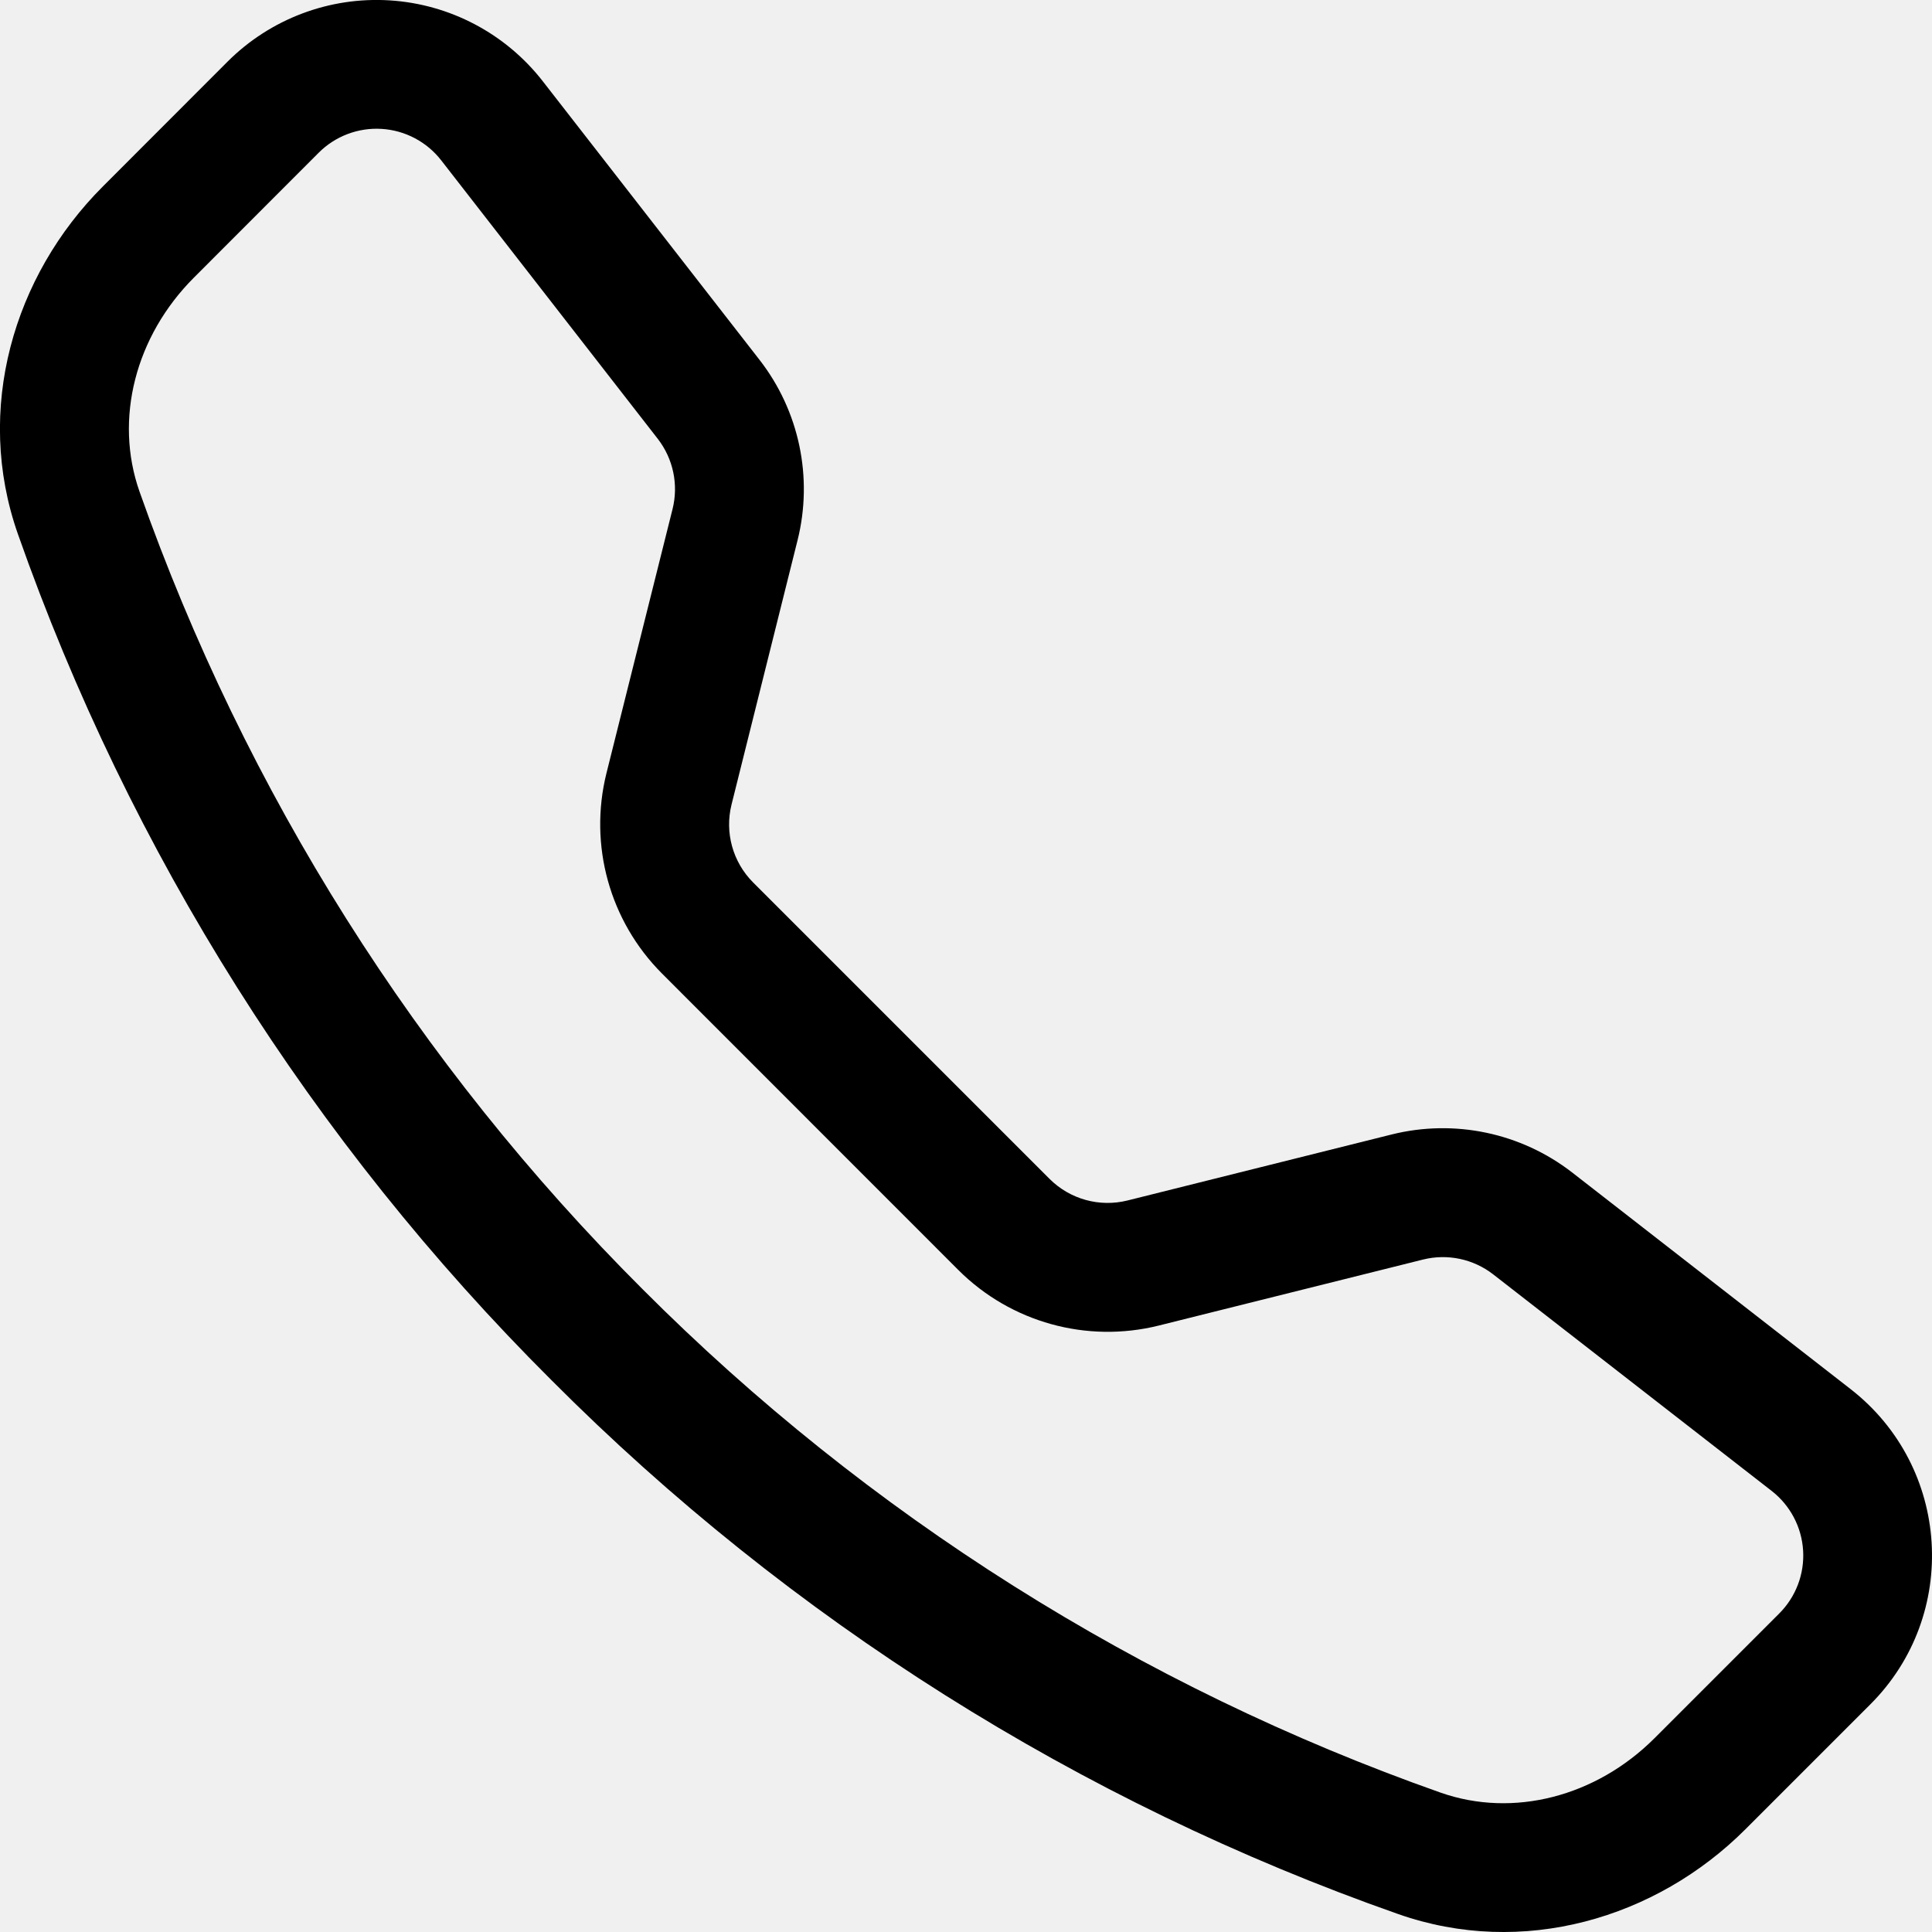
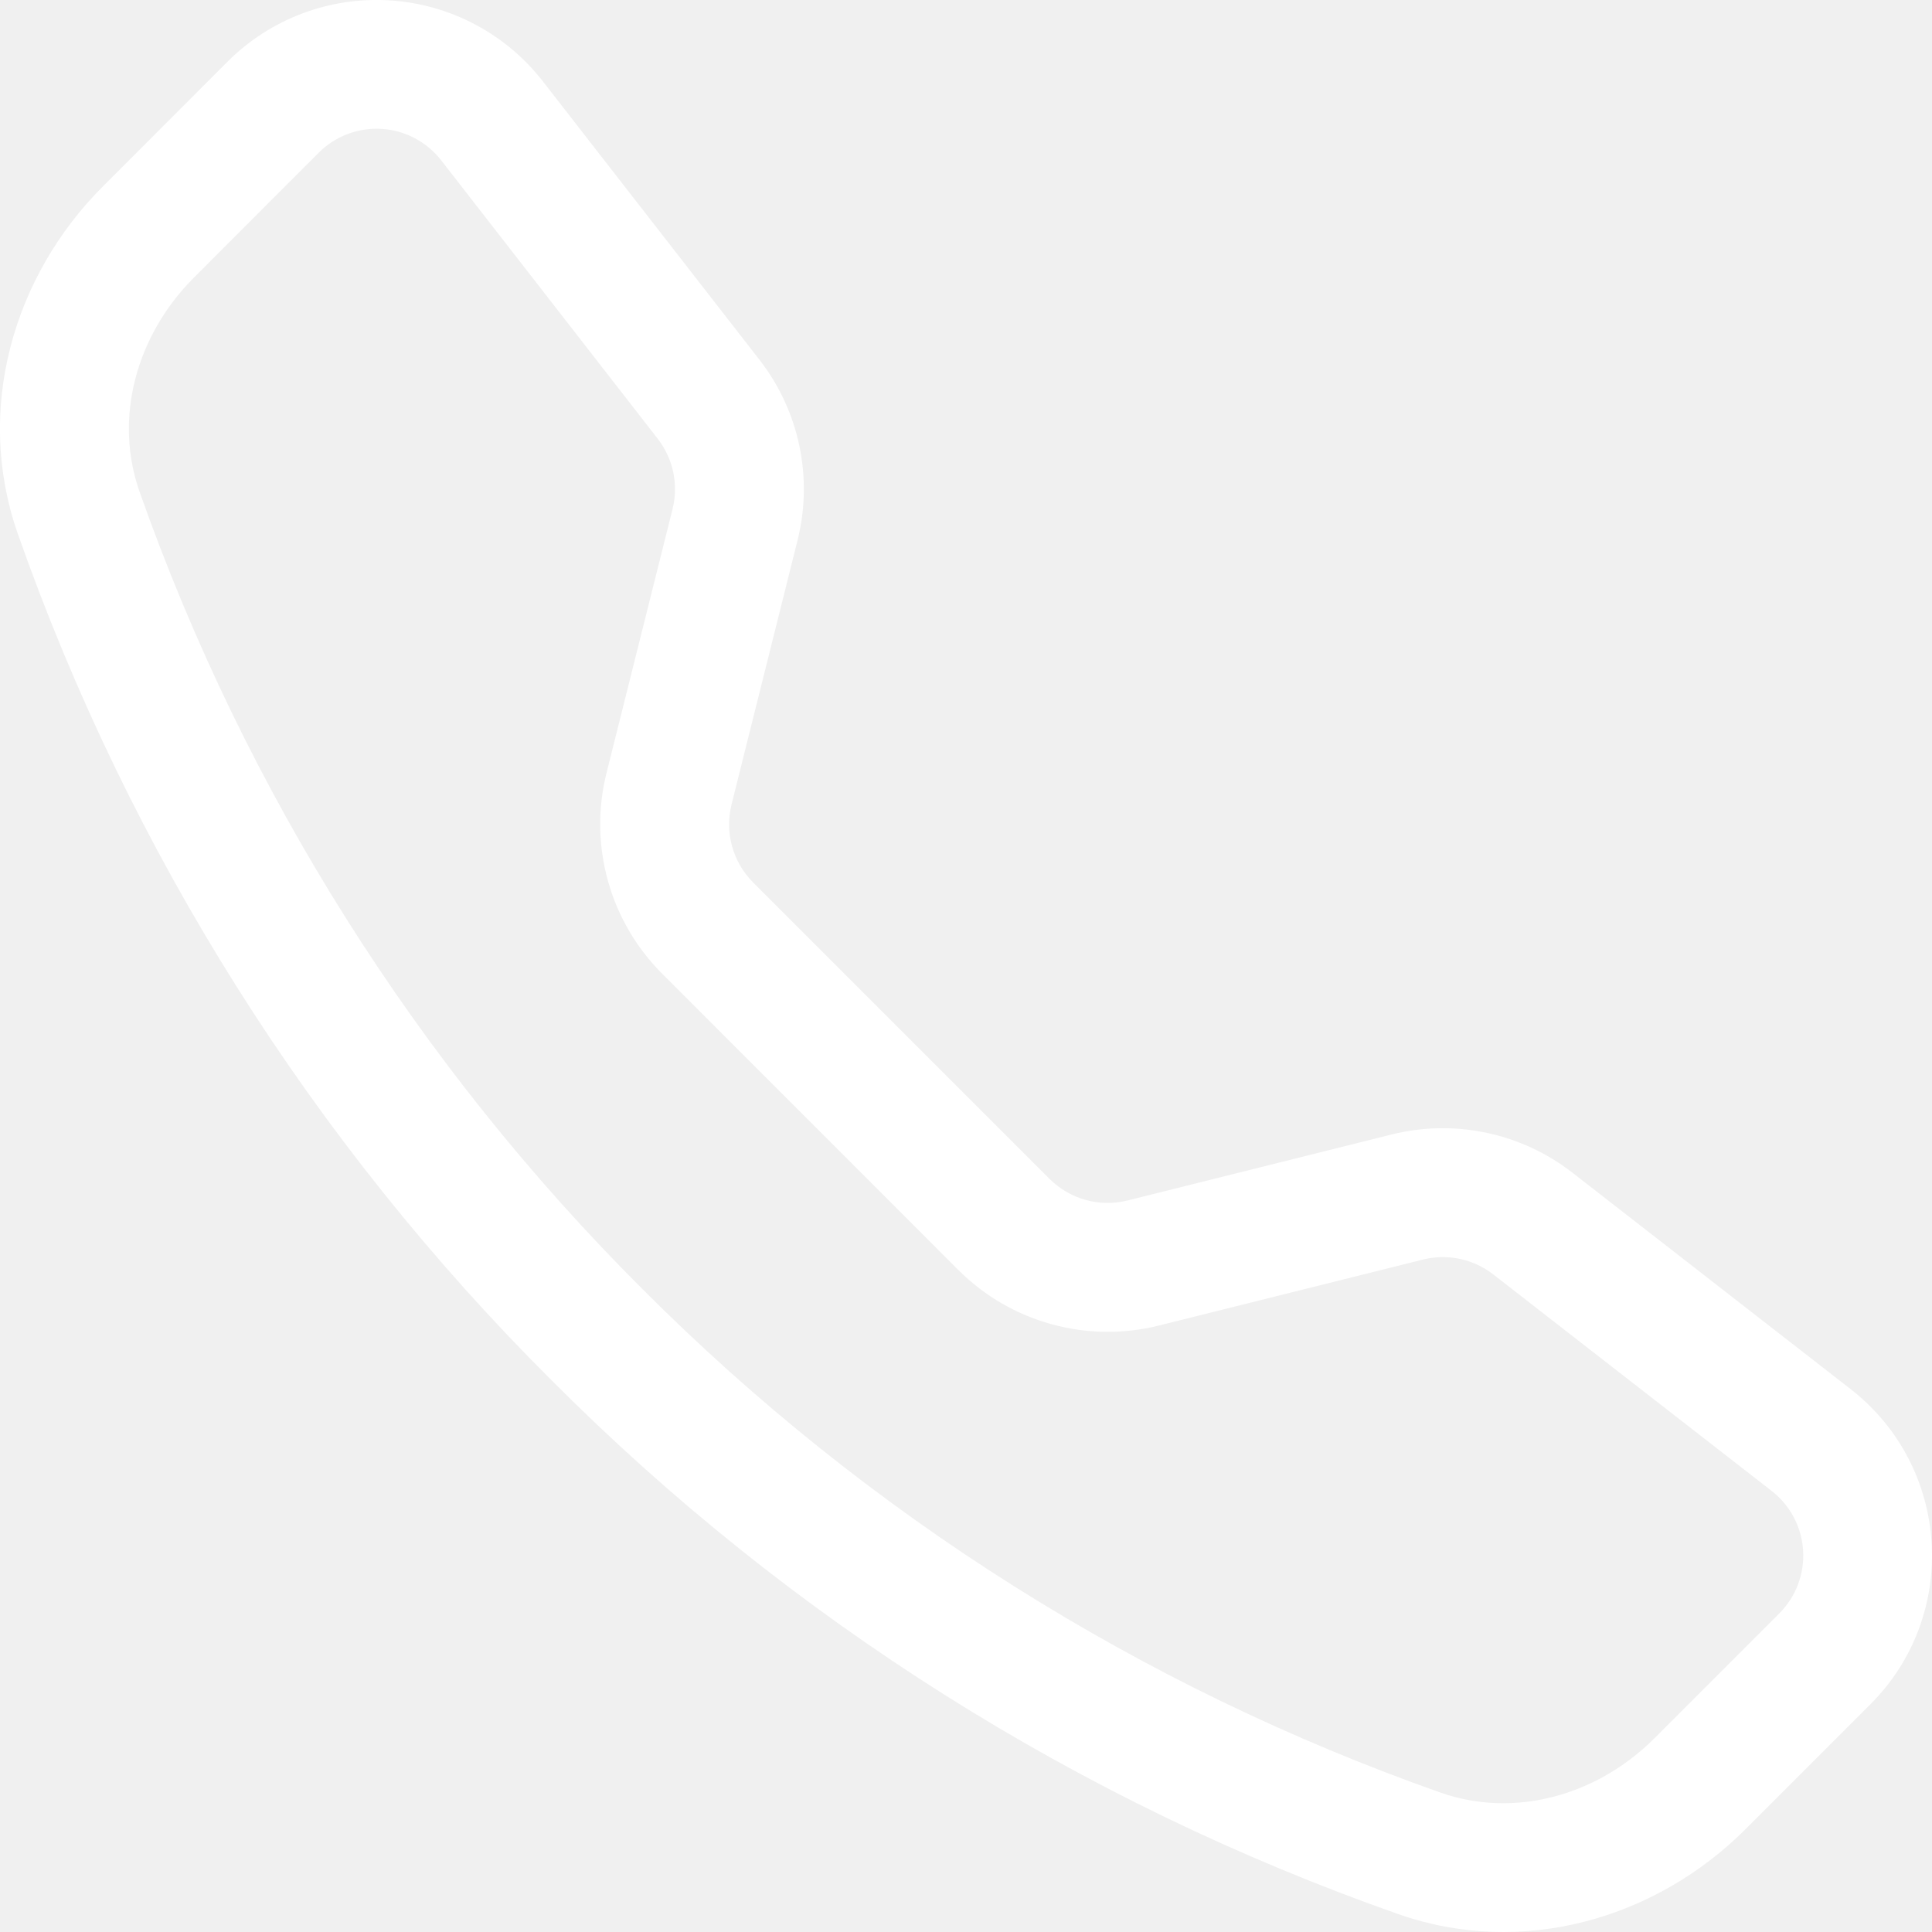
- <svg xmlns="http://www.w3.org/2000/svg" fill="currentColor" class="bi bi-telephone" viewBox="0 0 16 16">
+ <svg xmlns="http://www.w3.org/2000/svg" fill="white" class="bi bi-telephone" viewBox="0 0 16 16">
  <path d="M3.654 1.328a.678.678 0 0 0-1.015-.063L1.605 2.3c-.483.484-.661 1.169-.45 1.77a17.6 17.6 0 0 0 4.168 6.608 17.6 17.6 0 0 0 6.608 4.168c.601.211 1.286.033 1.77-.45l1.034-1.034a.678.678 0 0 0-.063-1.015l-2.307-1.794a.68.68 0 0 0-.58-.122l-2.19.547a1.75 1.75 0 0 1-1.657-.459L5.482 8.062a1.75 1.75 0 0 1-.46-1.657l.548-2.19a.68.68 0 0 0-.122-.58zM1.884.511a1.745 1.745 0 0 1 2.612.163L6.29 2.98c.329.423.445.974.315 1.494l-.547 2.19a.68.68 0 0 0 .178.643l2.457 2.457a.68.68 0 0 0 .644.178l2.189-.547a1.75 1.75 0 0 1 1.494.315l2.306 1.794c.829.645.905 1.87.163 2.611l-1.034 1.034c-.74.74-1.846 1.065-2.877.702a18.6 18.6 0 0 1-7.01-4.42 18.6 18.6 0 0 1-4.42-7.009c-.362-1.03-.037-2.137.703-2.877z" />
</svg>
